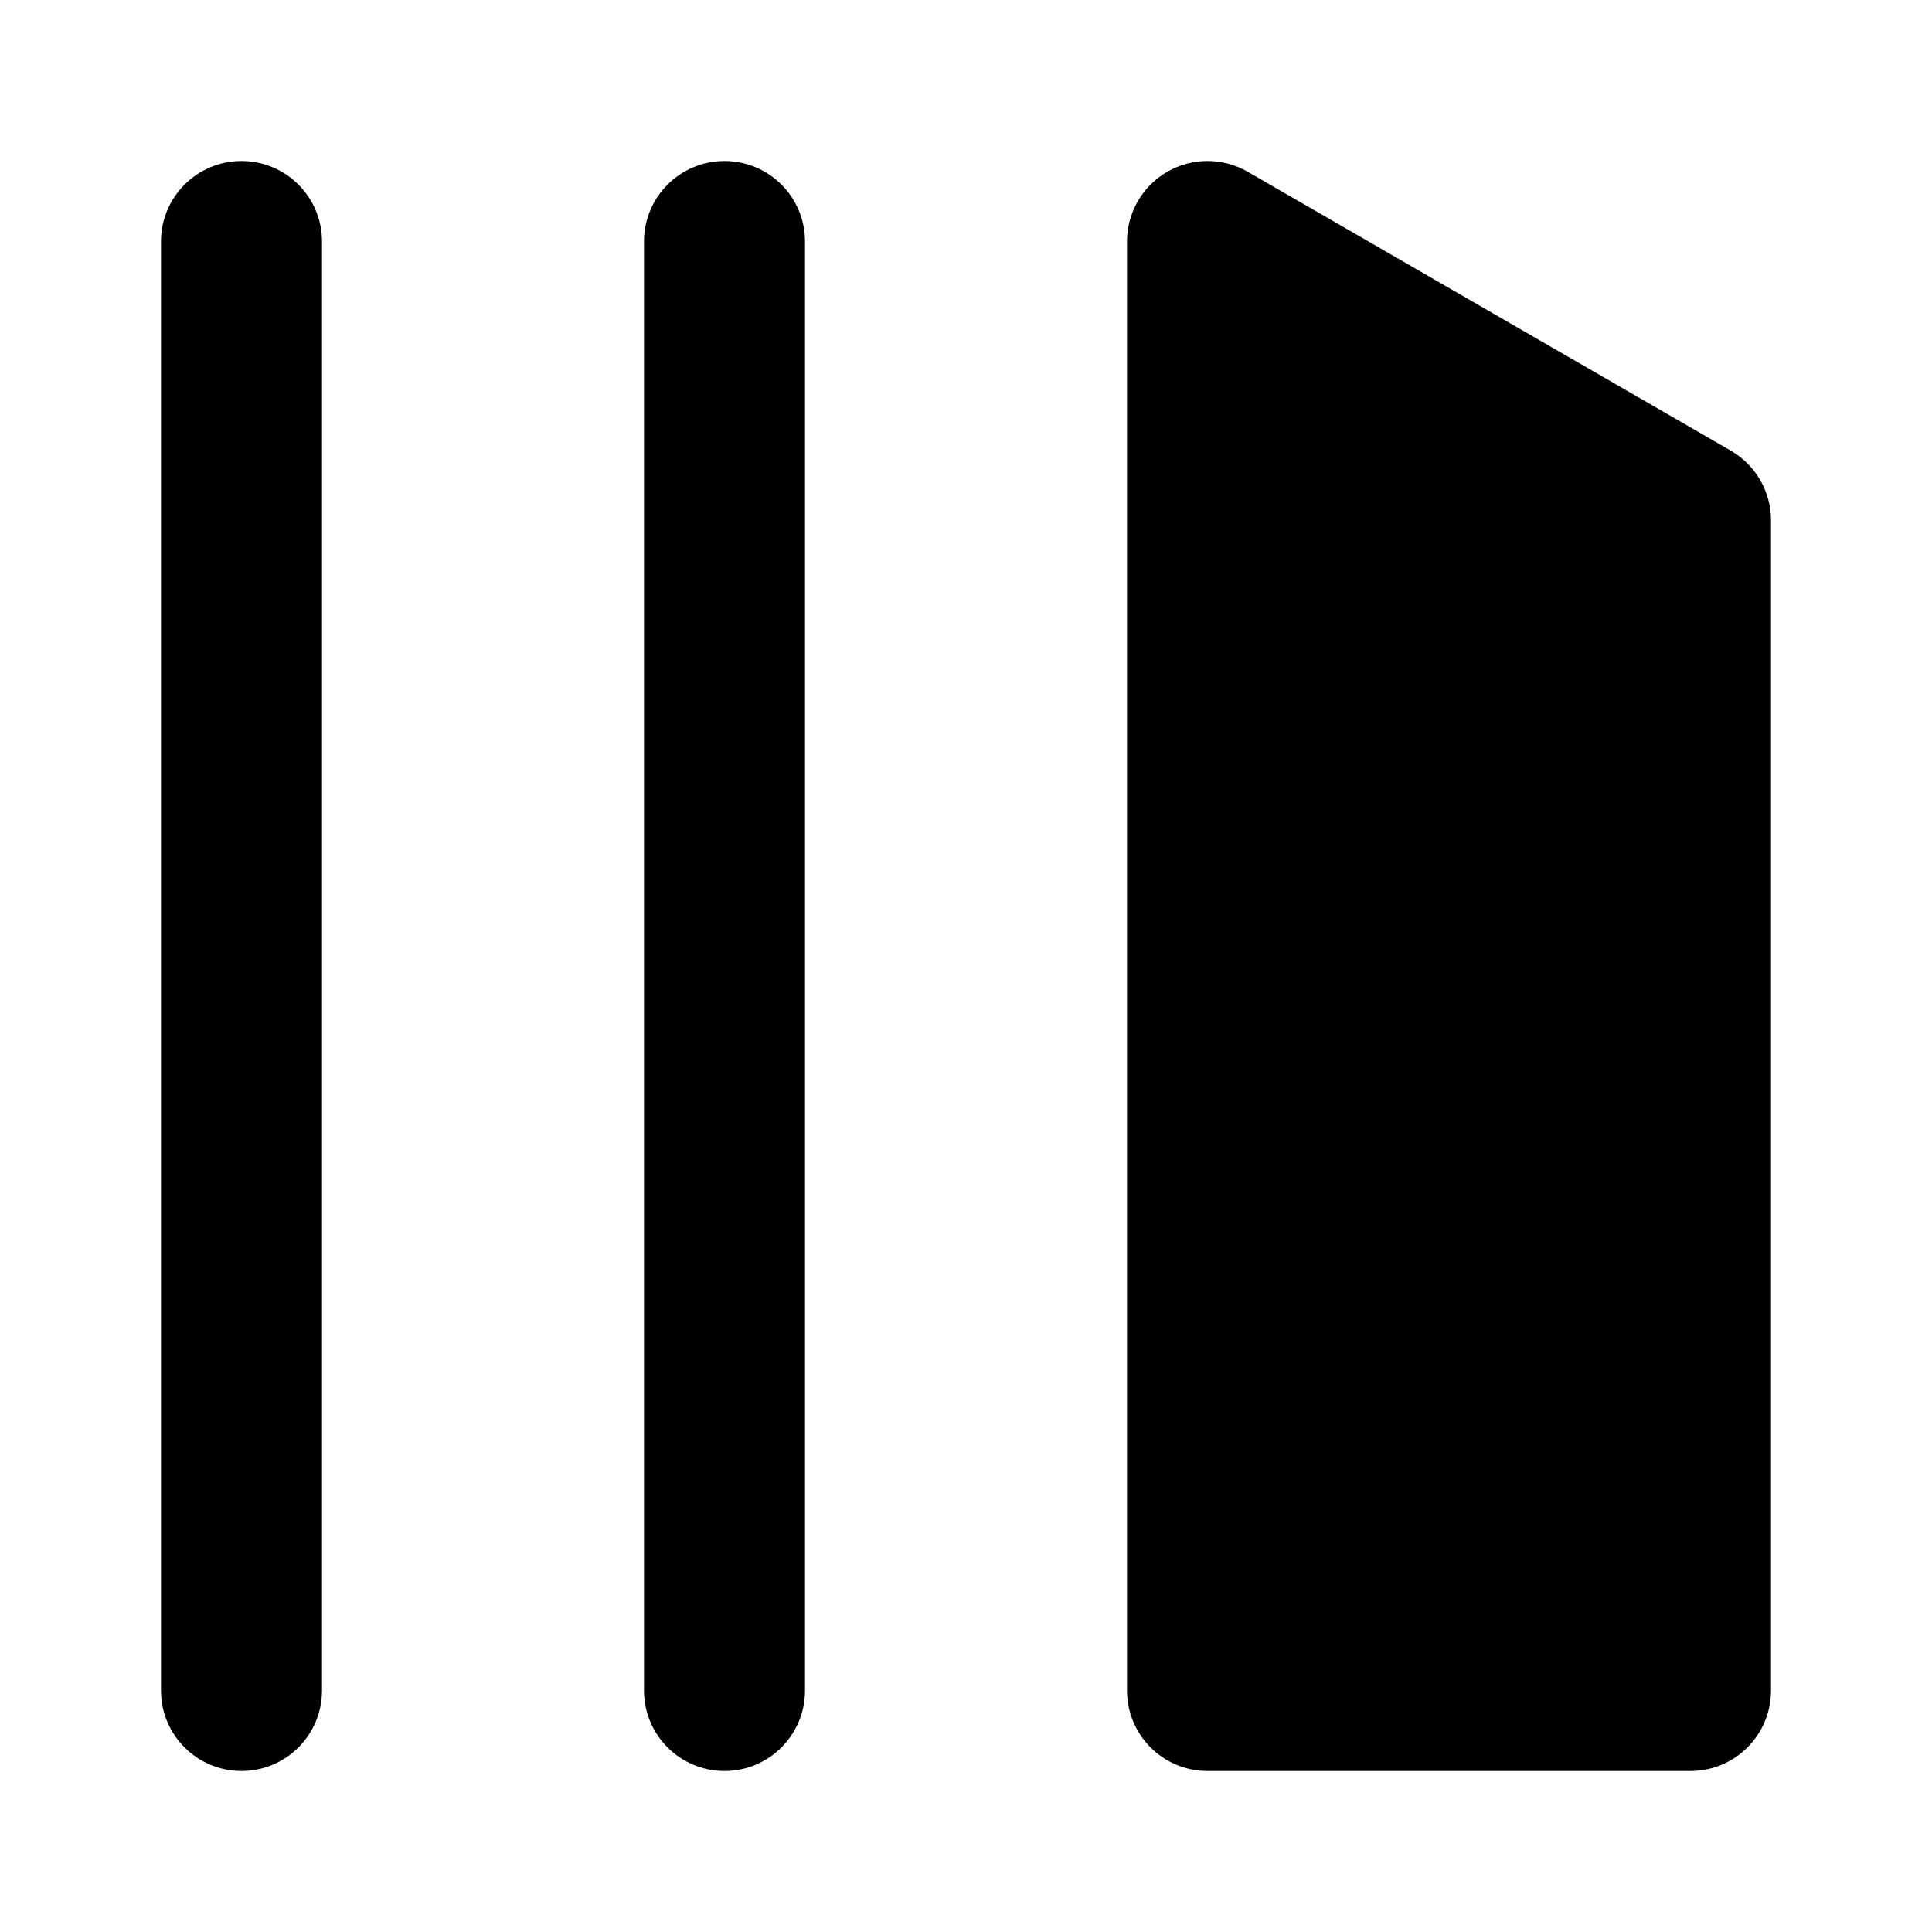
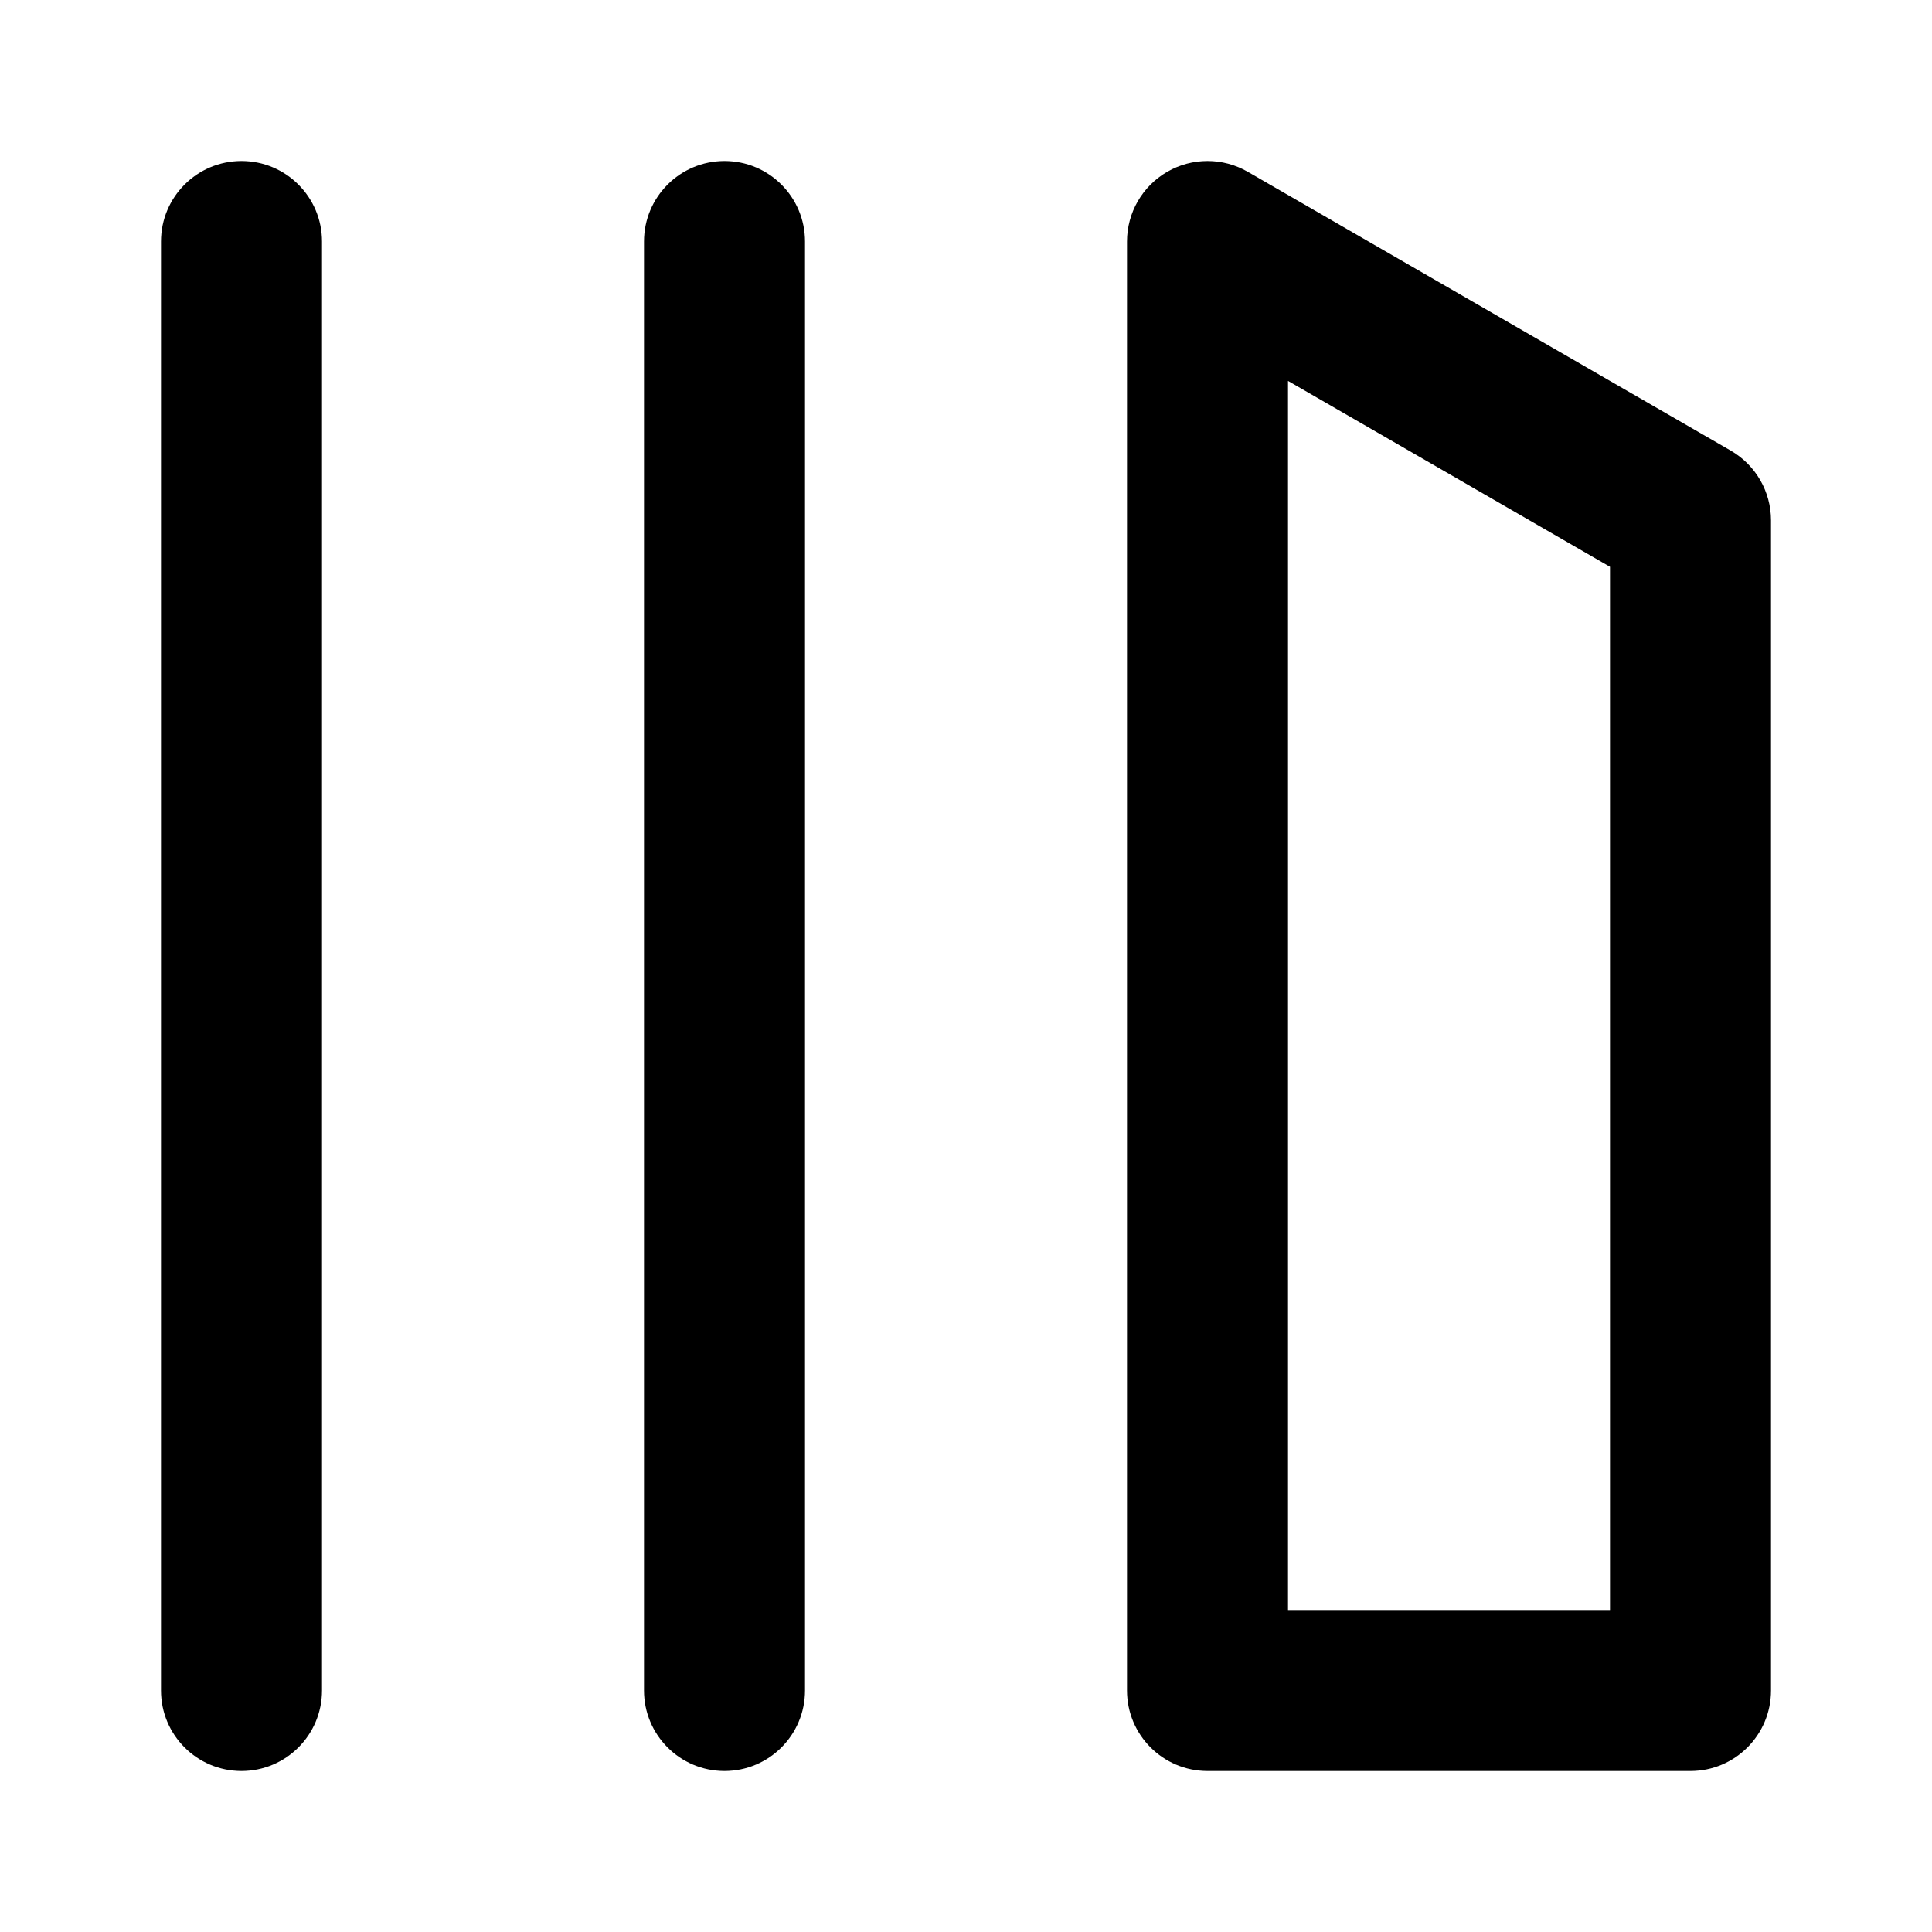
<svg xmlns="http://www.w3.org/2000/svg" data-encore-id="icon" role="img" aria-hidden="true" viewBox="0 0 24 24" class="Svg-sc-ytk21e-0 bneLcE">
-   <path d="M3 22a1 1 0 0 1-1-1V3a1 1 0 0 1 2 0v18a1 1 0 0 1-1 1zM15.5 2.134A1 1 0 0 0 14 3v18a1 1 0 0 0 1 1h6a1 1 0 0 0 1-1V6.464a1 1 0 0 0-.5-.866l-6-3.464zM9 2a1 1 0 0 0-1 1v18a1 1 0 1 0 2 0V3a1 1 0 0 0-1-1z" />
+   <path d="M14.5 2.134a1 1 0 0 1 1 0l6 3.464a1 1 0 0 1 .5.866V21a1 1 0 0 1-1 1h-6a1 1 0 0 1-1-1V3a1 1 0 0 1 .5-.866zM16 4.732V20h4V7.041l-4-2.309zM3 22a1 1 0 0 1-1-1V3a1 1 0 0 1 2 0v18a1 1 0 0 1-1 1zm6 0a1 1 0 0 1-1-1V3a1 1 0 0 1 2 0v18a1 1 0 0 1-1 1z" />
</svg>
